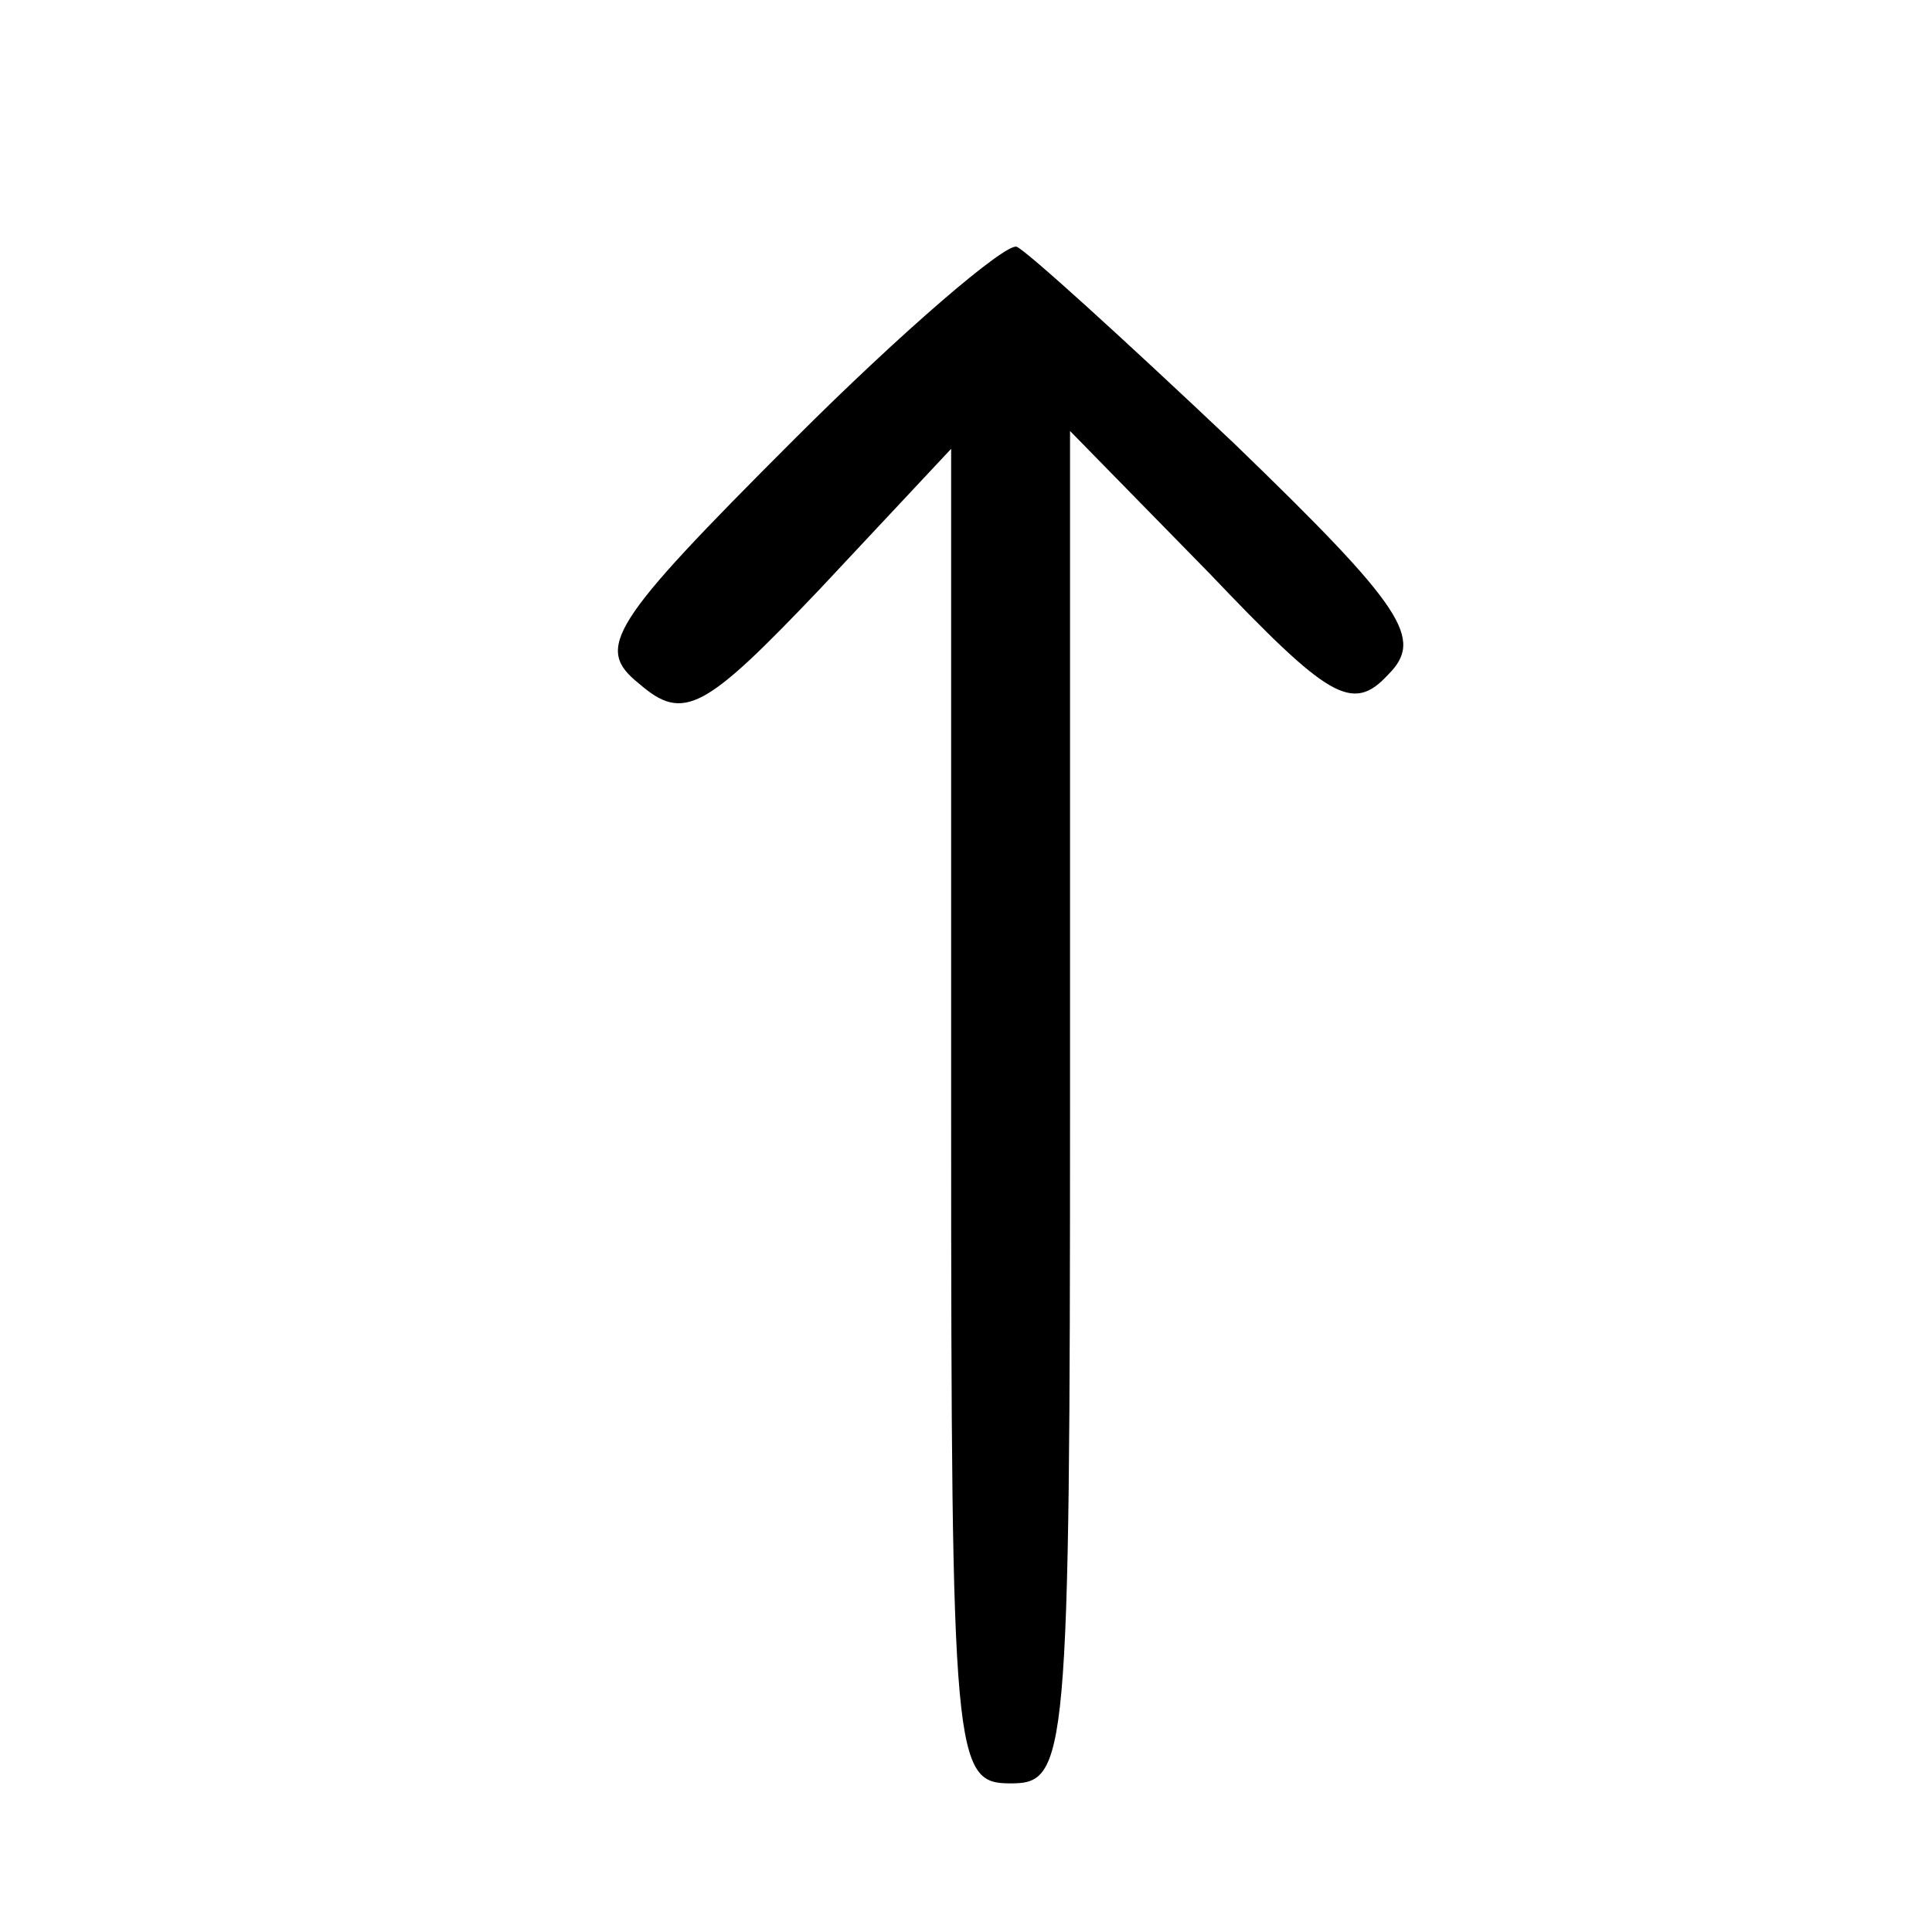
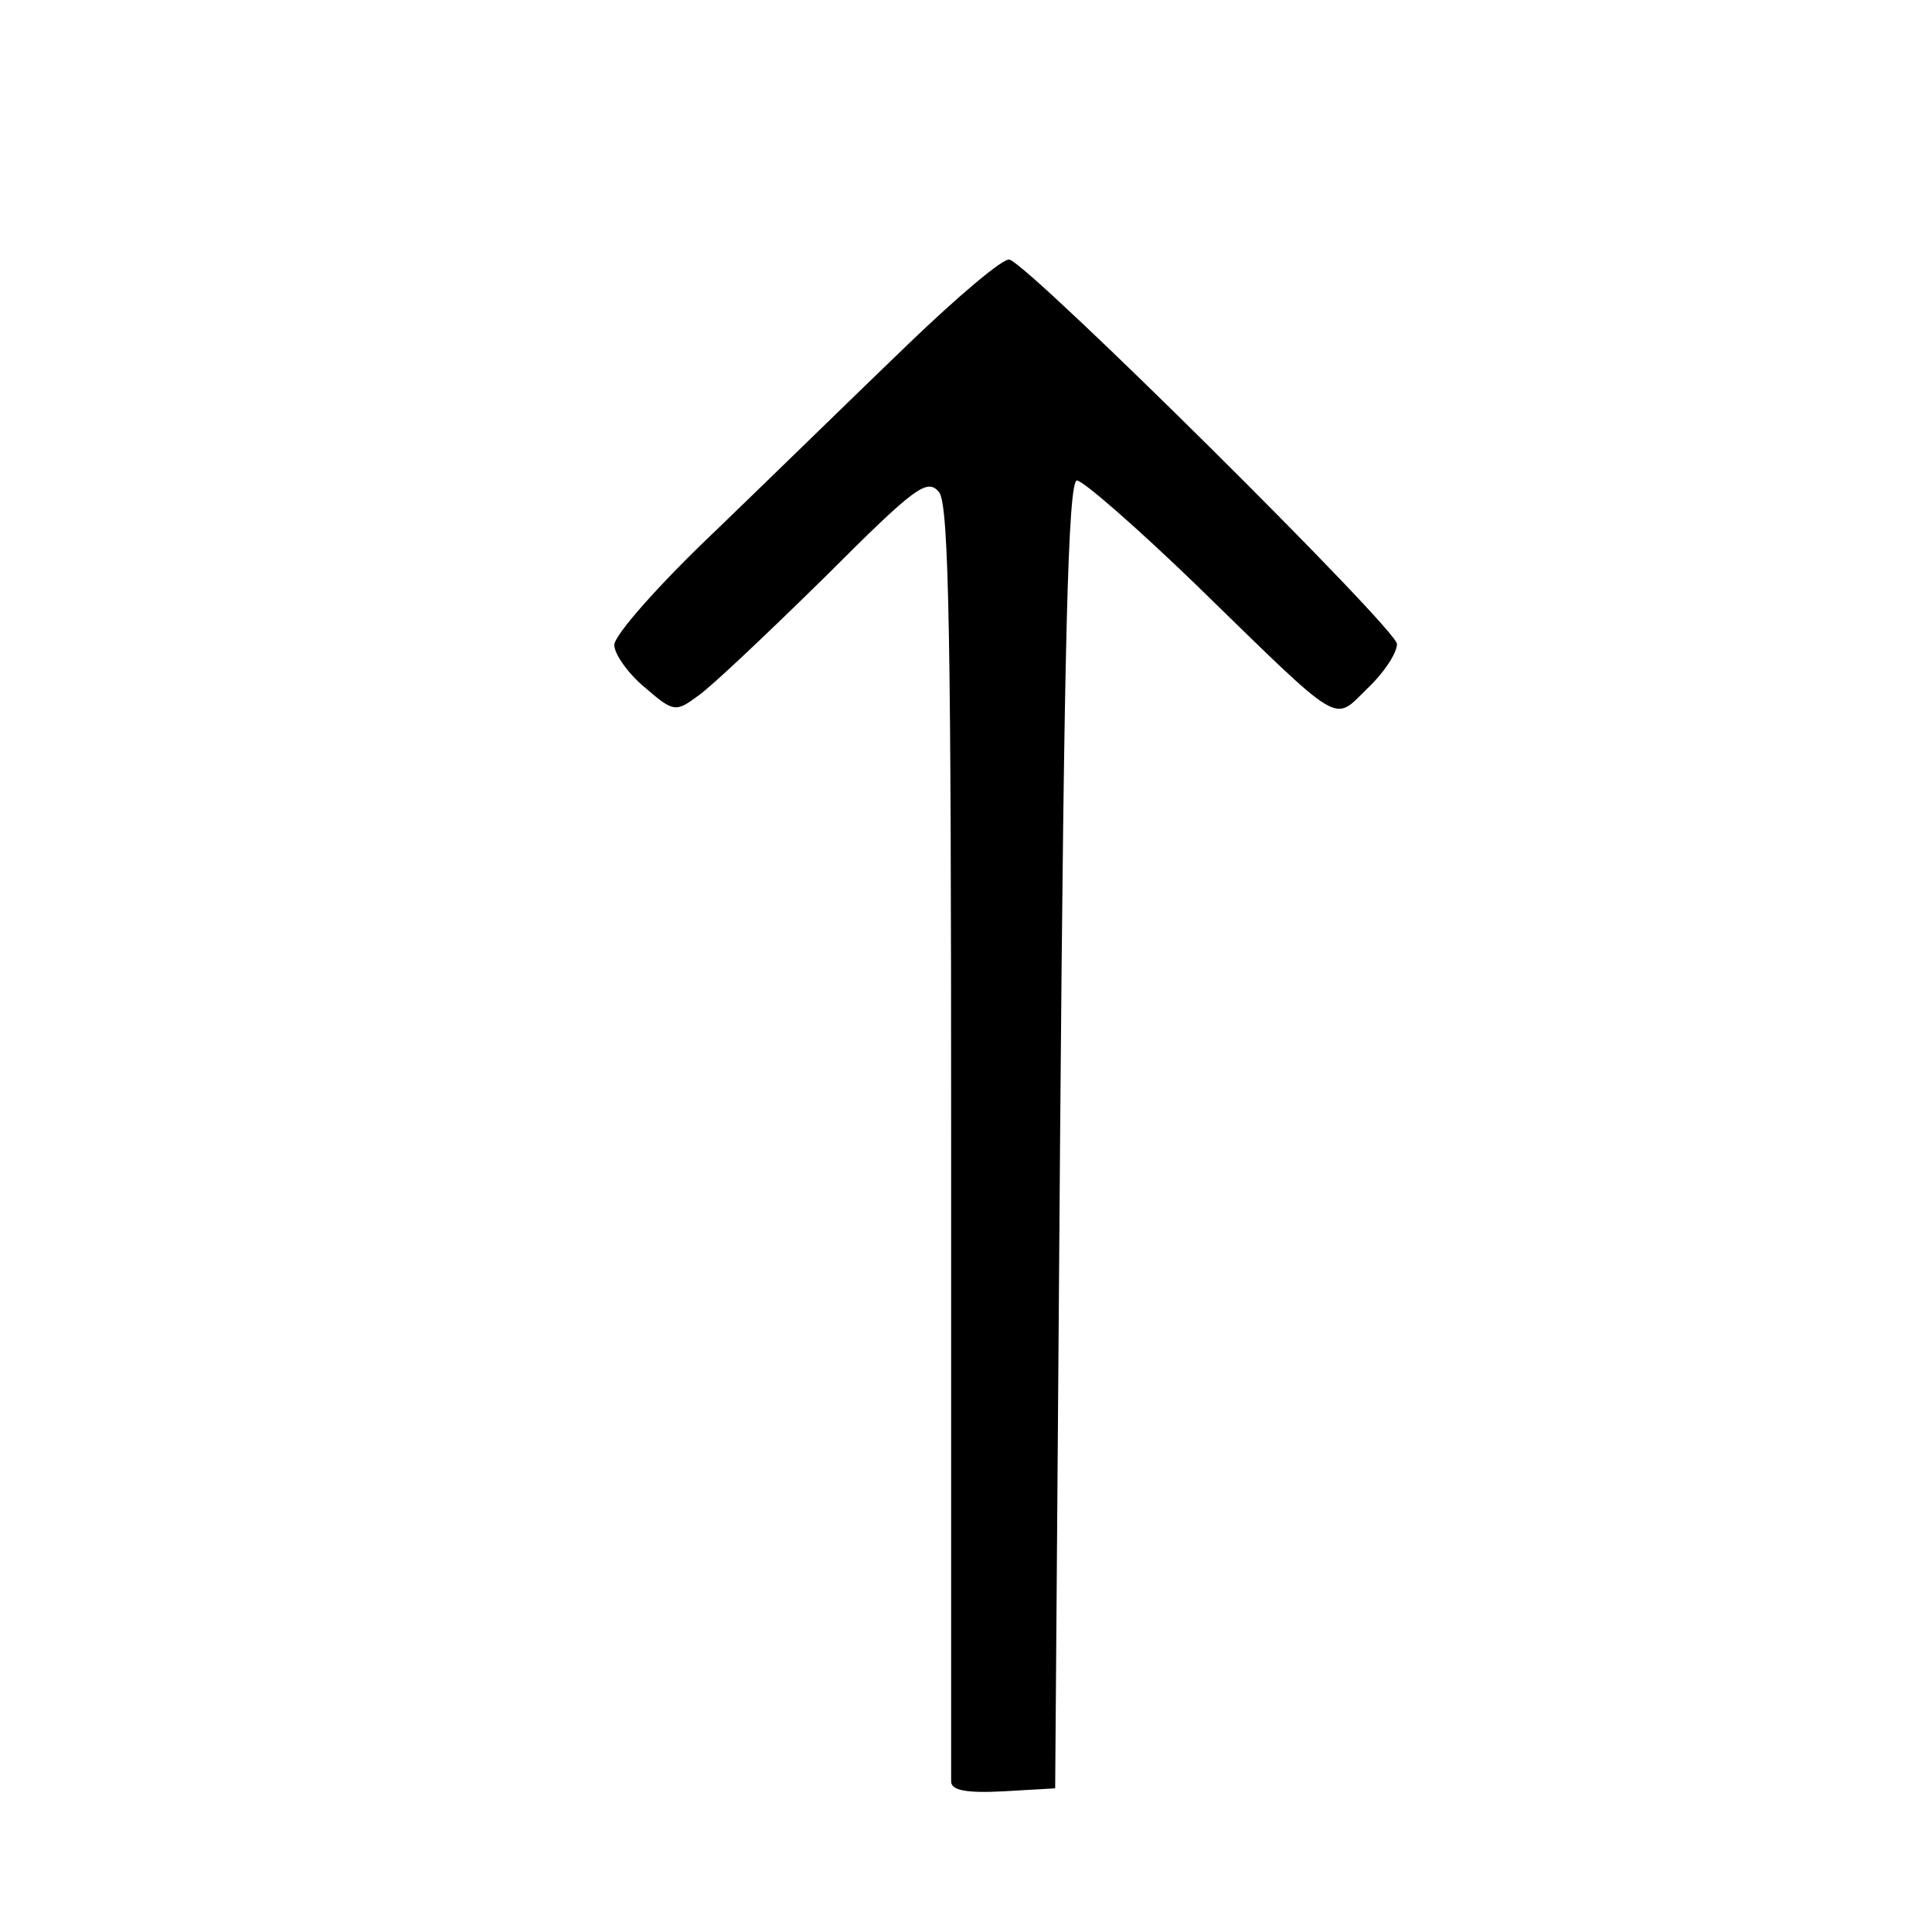
- <svg xmlns="http://www.w3.org/2000/svg" version="1.0" width="65pt" height="65pt" viewBox="0 0 65 65" preserveAspectRatio="xMidYMid meet">
-   <g transform="translate(0,65) scale(0.1,-0.1)" fill="#000000" stroke="none">
-     <path d="M267 502 c-62 -62 -67 -70 -52 -82 15 -13 22 -9 61 32 l44 47 0 -225 c0 -217 1 -224 20 -224 19 0 20 7 20 228 l0 227 47 -48 c40 -42 48 -47 60 -34 12 12 6 22 -52 78 -37 35 -70 65 -73 66 -4 1 -38 -28 -75 -65z" />
+ <svg xmlns="http://www.w3.org/2000/svg" version="1.0" width="64pt" height="64pt" viewBox="0 0 195 195" preserveAspectRatio="xMidYMid meet">
+   <g transform="translate(0,195) scale(0.1,-0.1)" fill="#000000" stroke="none">
+     <path d="M917 1603 c-51 -49 -138 -134 -194 -188 -57 -54 -103 -106 -103 -116 0 -9 14 -29 31 -43 29 -25 31 -25 54 -8 13 9 70 63 127 119 92 92 104 101 116 86 10 -14 12 -154 12 -653 0 -349 0 -641 0 -648 0 -9 15 -12 53 -10 l52 3 5 660 c4 494 8 660 17 660 6 0 60 -47 120 -105 150 -146 138 -139 173 -105 17 16 30 36 30 45 0 15 -368 380 -391 388 -6 2 -51 -36 -102 -85z" />
  </g>
</svg>
